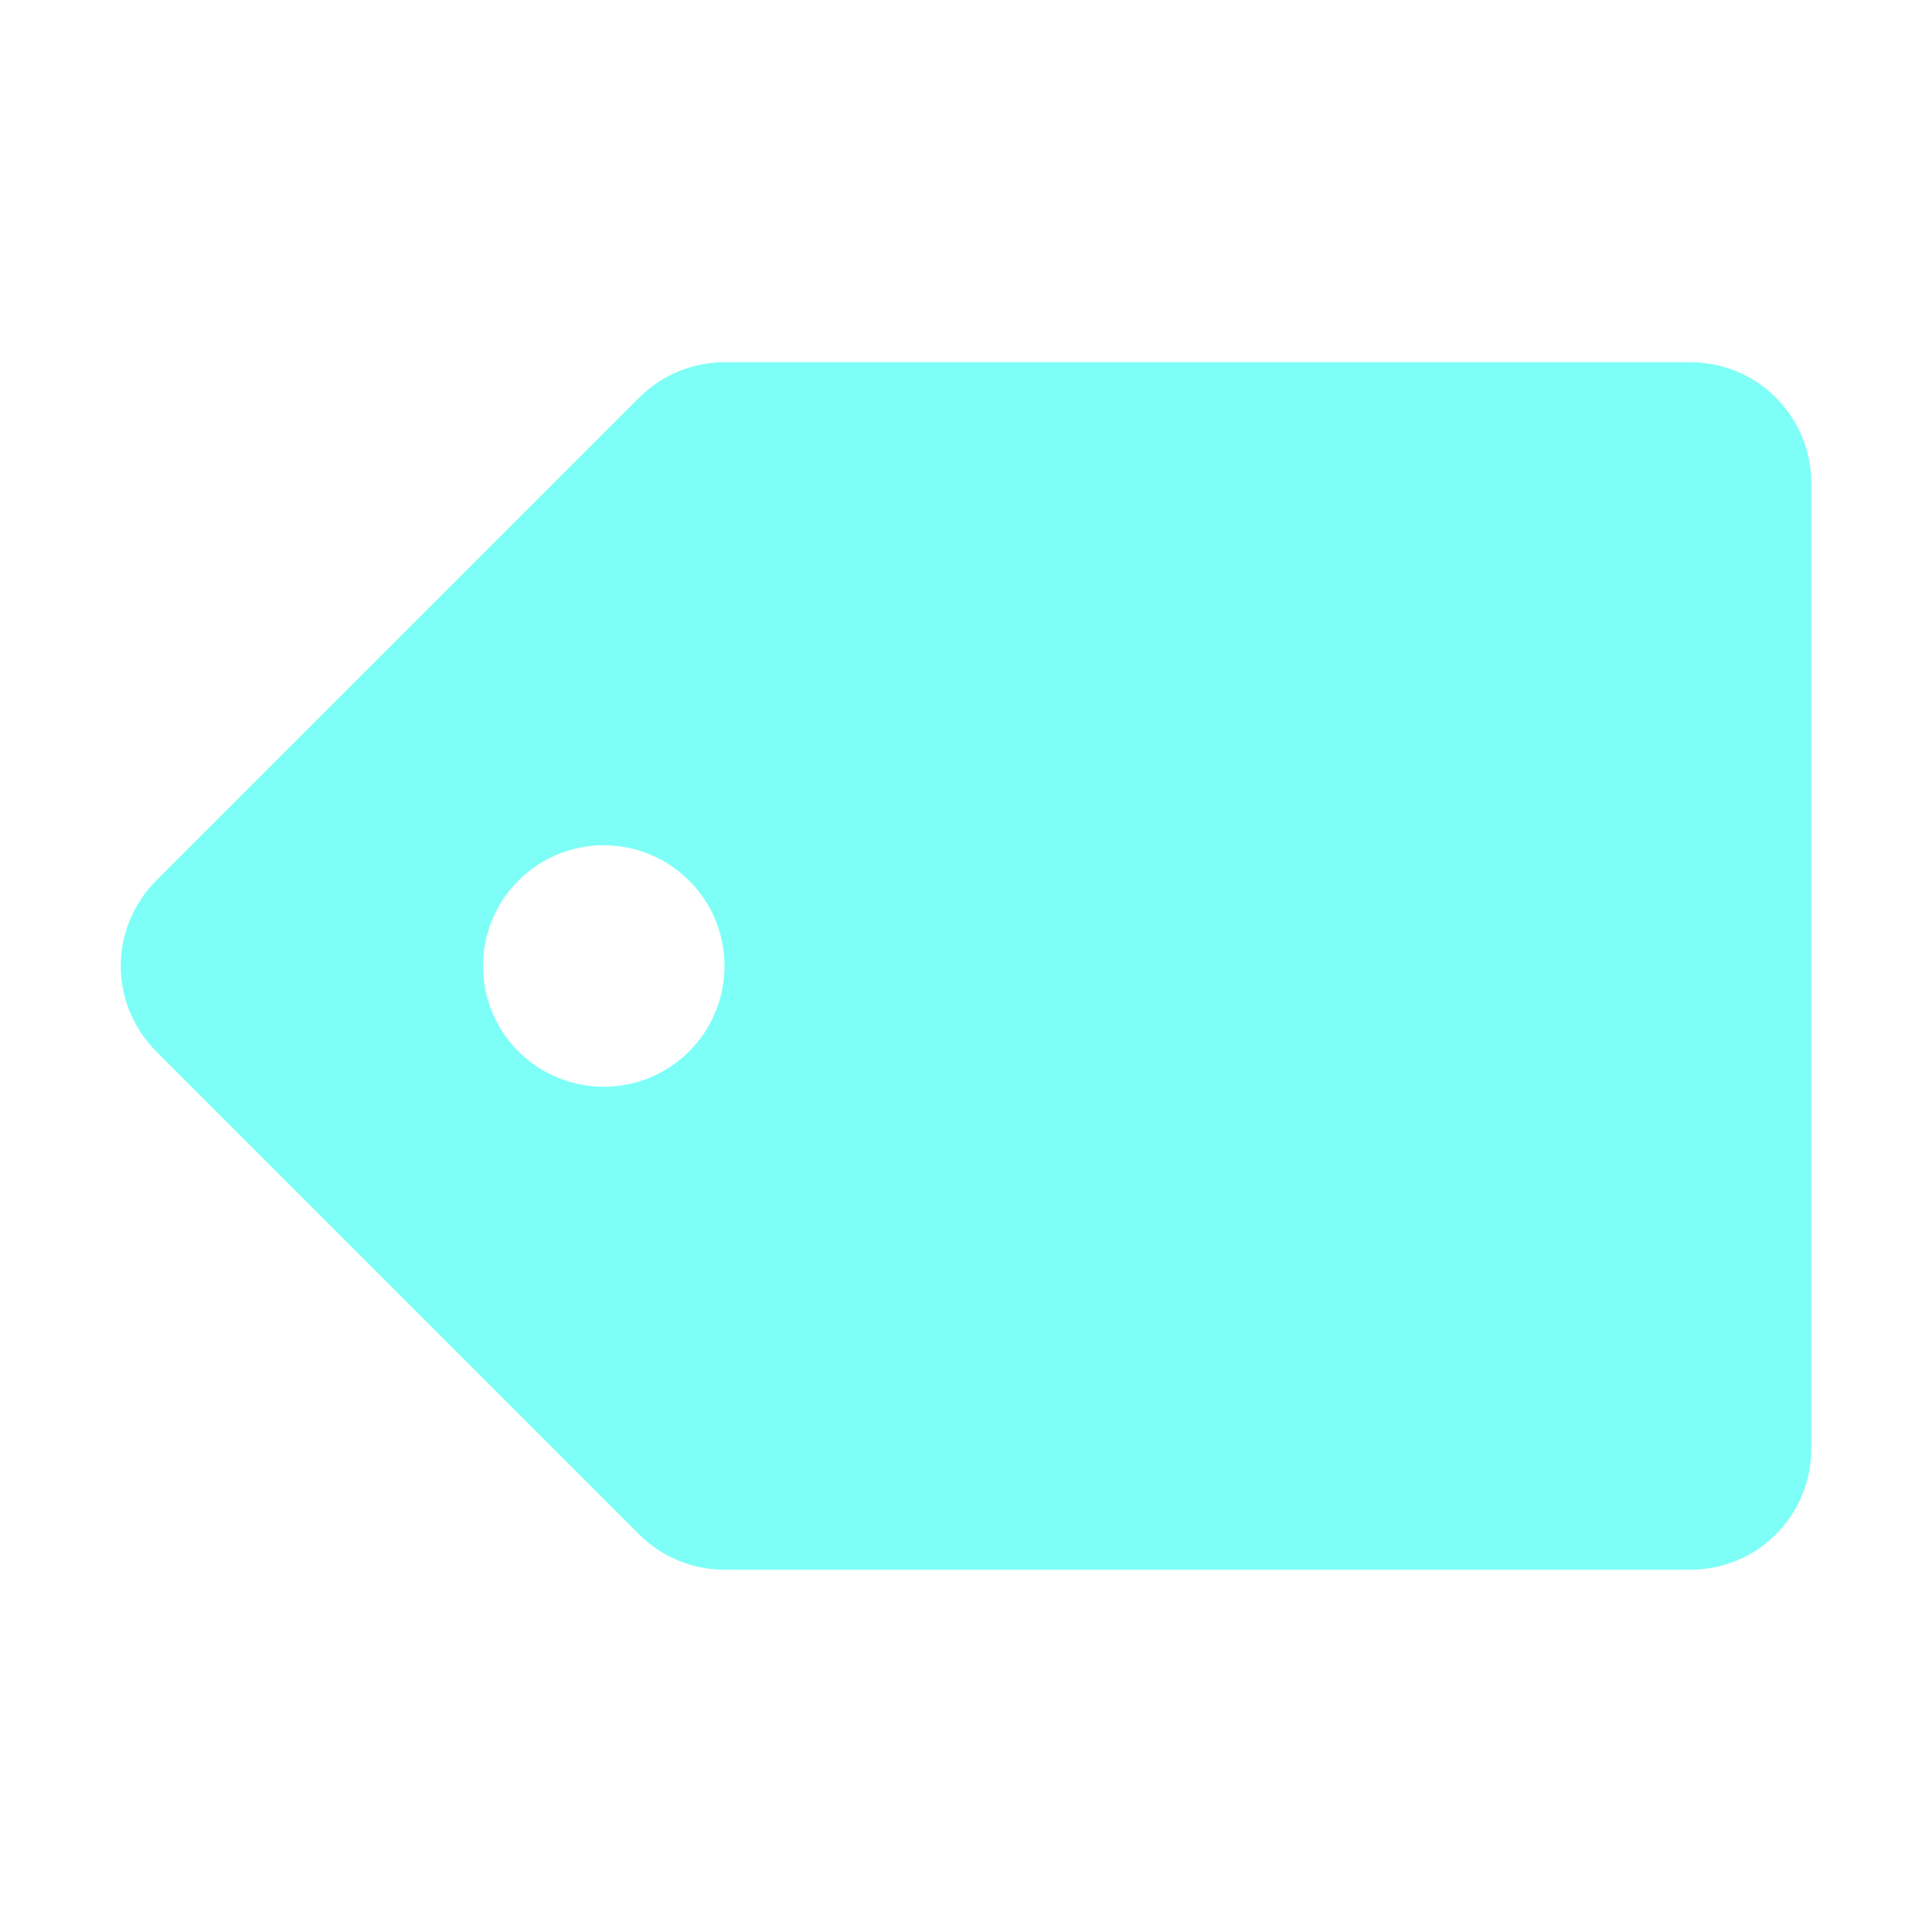
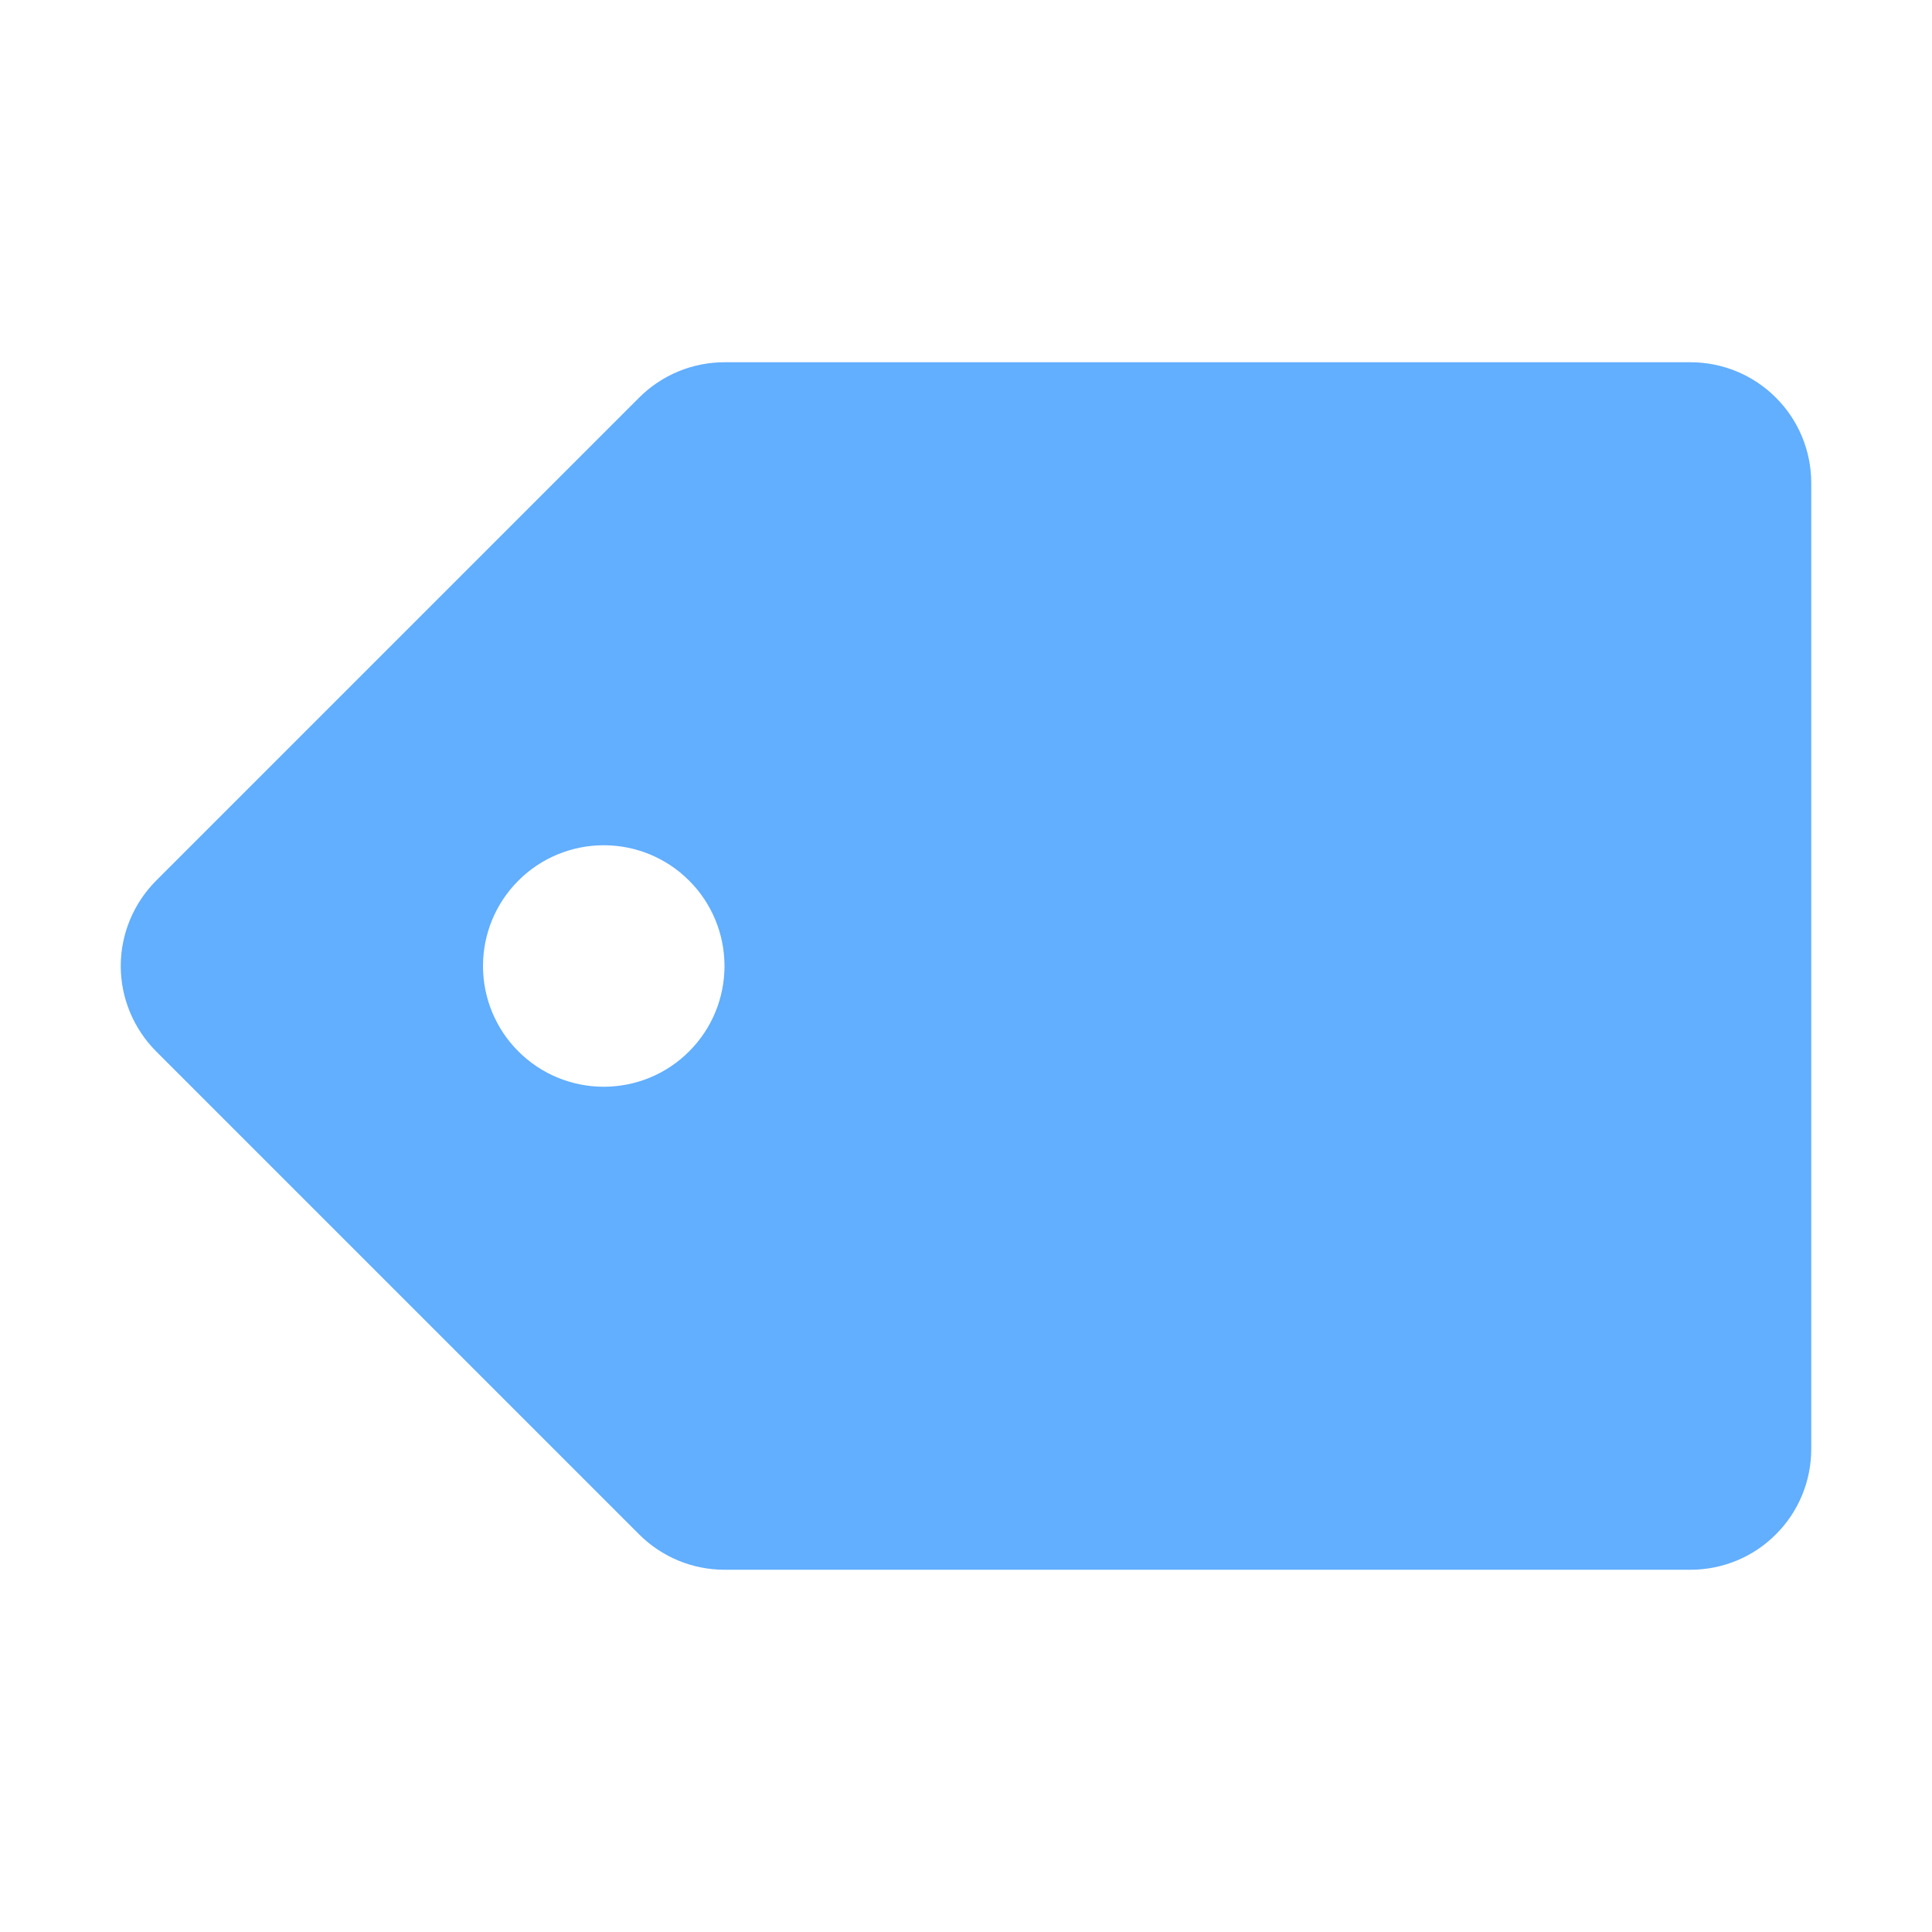
- <svg xmlns="http://www.w3.org/2000/svg" width="16" height="16" viewBox="0 0 16 16" fill="none">
-   <path d="M6 3C5.735 3 5.481 3.105 5.293 3.293L1.293 7.293C1.106 7.481 1 7.735 1 8C1 8.265 1.106 8.519 1.293 8.707L5.293 12.707C5.481 12.895 5.735 13 6 13H14C14.265 13 14.52 12.895 14.707 12.707C14.895 12.52 15 12.265 15 12V4C15 3.735 14.895 3.48 14.707 3.293C14.52 3.105 14.265 3 14 3H6ZM5 7C5.265 7 5.52 7.105 5.707 7.293C5.895 7.48 6 7.735 6 8C6 8.265 5.895 8.52 5.707 8.707C5.52 8.895 5.265 9 5 9C4.735 9 4.48 8.895 4.293 8.707C4.105 8.52 4 8.265 4 8C4 7.735 4.105 7.48 4.293 7.293C4.48 7.105 4.735 7 5 7Z" fill="#7DFFF7" />
+ <svg xmlns="http://www.w3.org/2000/svg" width="16" height="16" viewBox="0 0 16 16" fill="none" version="1.1" id="svg1">
+   <defs id="defs1" />
+   <path d="M6 3C5.735 3 5.481 3.105 5.293 3.293L1.293 7.293C1.106 7.481 1 7.735 1 8C1 8.265 1.106 8.519 1.293 8.707L5.293 12.707C5.481 12.895 5.735 13 6 13H14C14.265 13 14.52 12.895 14.707 12.707C14.895 12.52 15 12.265 15 12V4C15 3.735 14.895 3.48 14.707 3.293C14.52 3.105 14.265 3 14 3H6ZM5 7C5.265 7 5.52 7.105 5.707 7.293C5.895 7.48 6 7.735 6 8C6 8.265 5.895 8.52 5.707 8.707C5.52 8.895 5.265 9 5 9C4.735 9 4.48 8.895 4.293 8.707C4.105 8.52 4 8.265 4 8C4 7.735 4.105 7.48 4.293 7.293C4.48 7.105 4.735 7 5 7Z" fill="#7DFFF7" id="path1" style="fill:#62aeff;fill-opacity:1" />
</svg>
